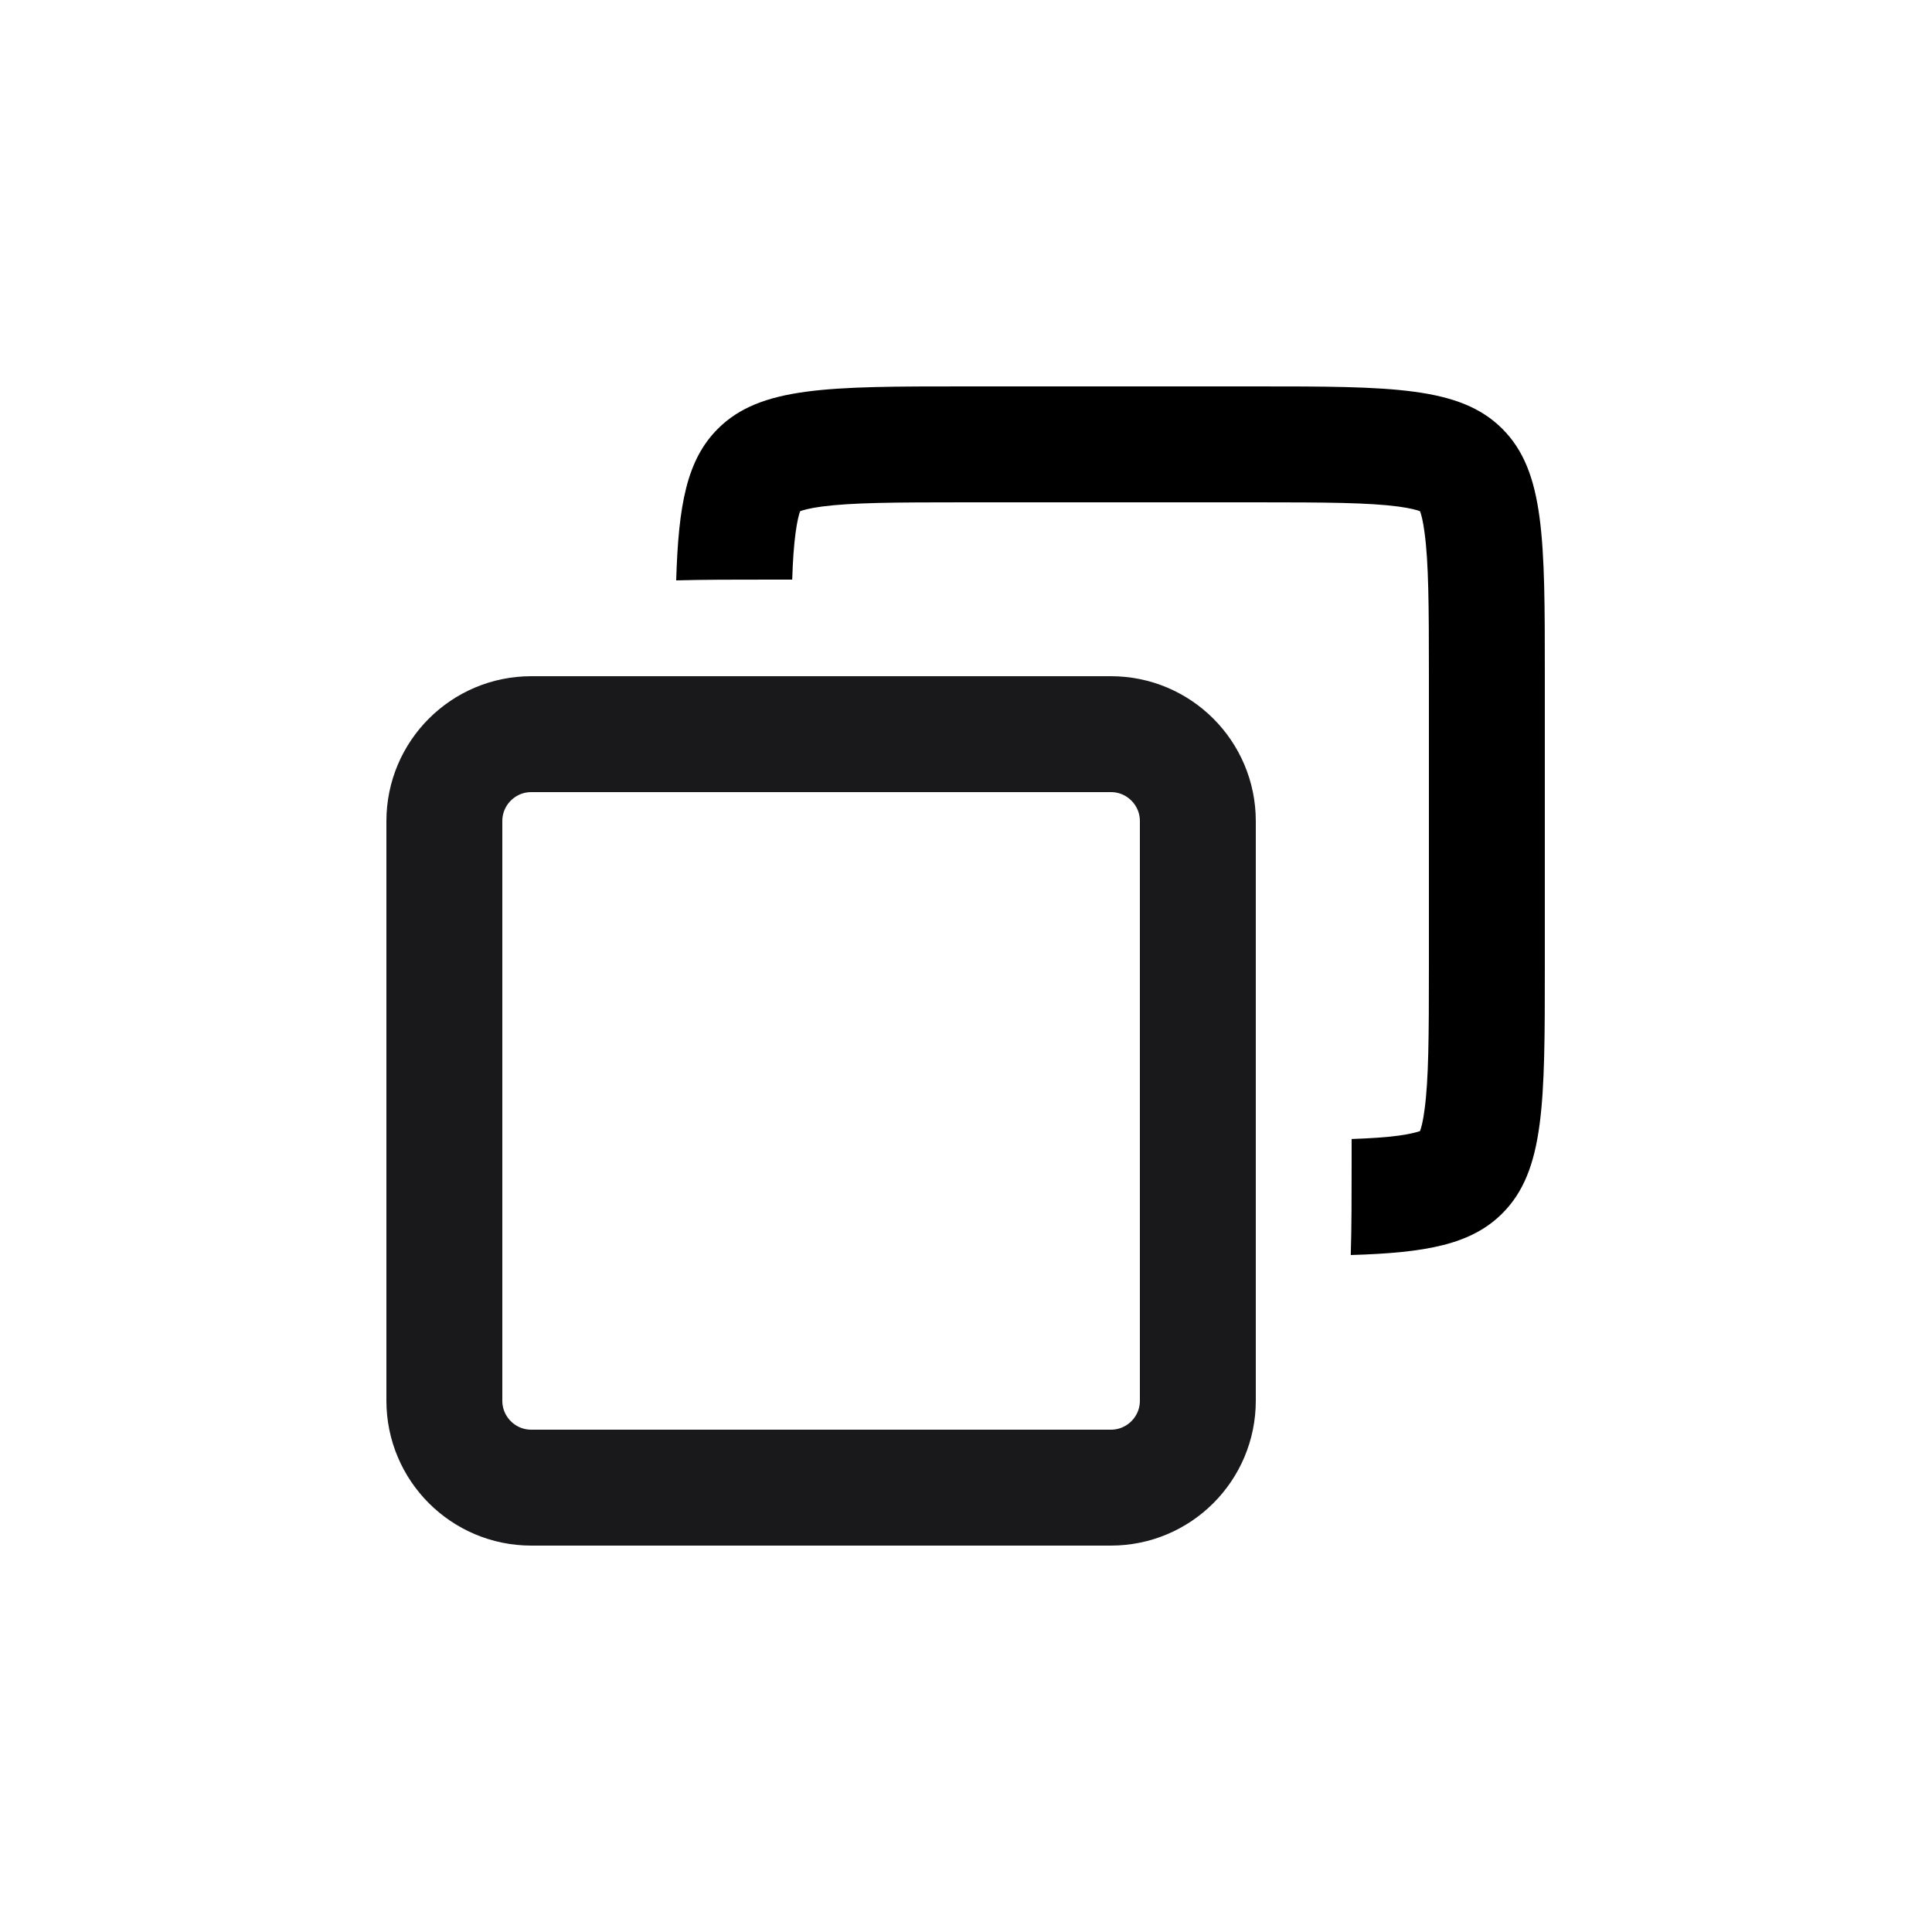
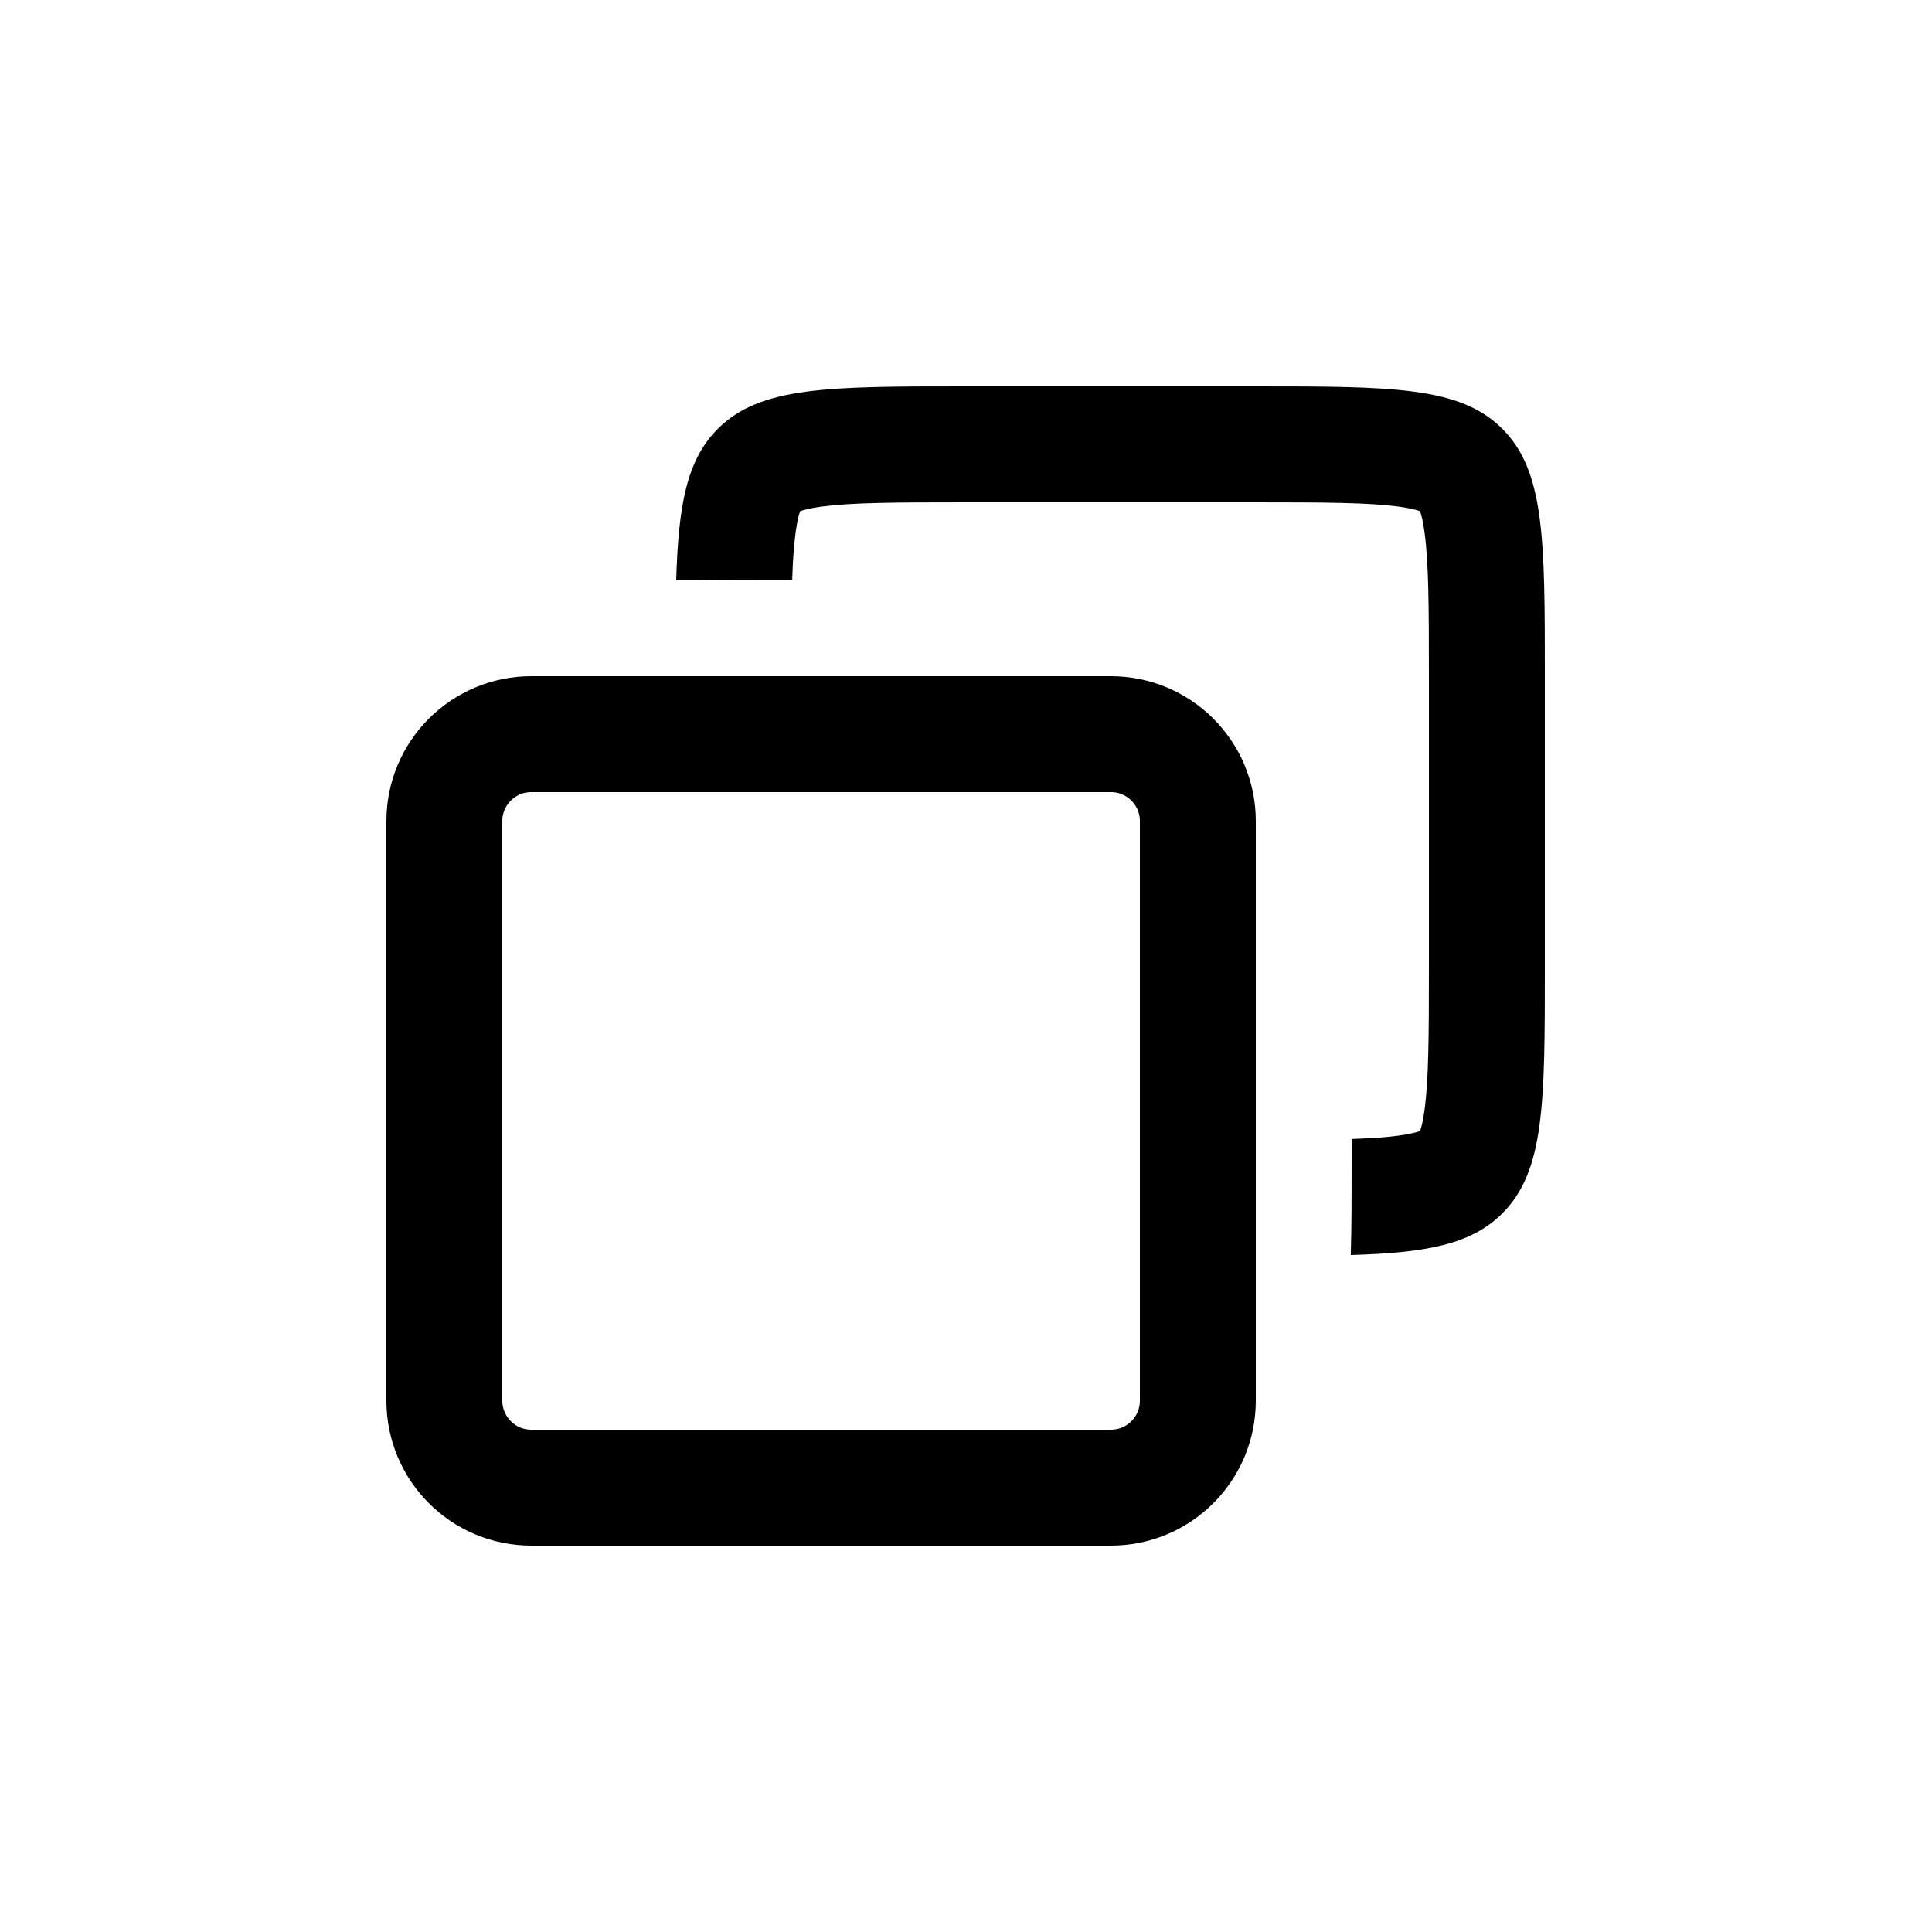
<svg xmlns="http://www.w3.org/2000/svg" width="20" height="20" viewBox="0 0 20 20" fill="none">
-   <rect x="4.6" y="7.6" width="7.8" height="7.8" rx="0.9" stroke="#19191C" stroke-width="1.2" />
+   <rect x="4.6" y="7.6" width="7.8" height="7.8" rx="0.9" stroke="currentColor" stroke-width="1.2" />
  <path fill-rule="evenodd" clip-rule="evenodd" d="M9.992 5.2H12.992C13.733 5.2 14.168 5.203 14.478 5.244C14.602 5.261 14.668 5.28 14.7 5.292C14.712 5.323 14.731 5.39 14.747 5.514C14.789 5.824 14.792 6.259 14.792 7V10C14.792 10.741 14.789 11.176 14.747 11.486C14.731 11.61 14.712 11.677 14.7 11.709C14.668 11.72 14.602 11.739 14.478 11.756C14.344 11.774 14.187 11.784 13.992 11.791V12C13.992 12.378 13.992 12.706 13.983 12.992C14.765 12.969 15.23 12.883 15.552 12.561C15.992 12.121 15.992 11.414 15.992 10V7C15.992 5.586 15.992 4.879 15.552 4.439C15.113 4 14.406 4 12.992 4H9.992C8.577 4 7.87 4 7.431 4.439C7.109 4.761 7.023 5.227 7 6.008C7.286 6 7.613 6 7.992 6H8.201C8.207 5.805 8.218 5.648 8.236 5.514C8.253 5.39 8.271 5.323 8.283 5.292C8.315 5.28 8.381 5.261 8.506 5.244C8.816 5.203 9.251 5.2 9.992 5.2ZM14.725 5.303C14.724 5.304 14.72 5.302 14.715 5.298C14.722 5.301 14.725 5.303 14.725 5.303ZM14.694 5.277C14.69 5.271 14.688 5.267 14.688 5.267C14.688 5.266 14.691 5.269 14.694 5.277ZM14.688 11.733C14.688 11.733 14.69 11.729 14.694 11.723C14.691 11.731 14.688 11.734 14.688 11.733ZM14.715 11.702C14.72 11.698 14.724 11.696 14.725 11.697C14.725 11.697 14.722 11.699 14.715 11.702ZM8.295 5.267C8.295 5.267 8.293 5.271 8.289 5.277C8.293 5.269 8.295 5.266 8.295 5.267ZM8.268 5.298C8.263 5.302 8.259 5.304 8.258 5.303C8.258 5.303 8.261 5.301 8.268 5.298Z" fill="currentColor" />
</svg>
